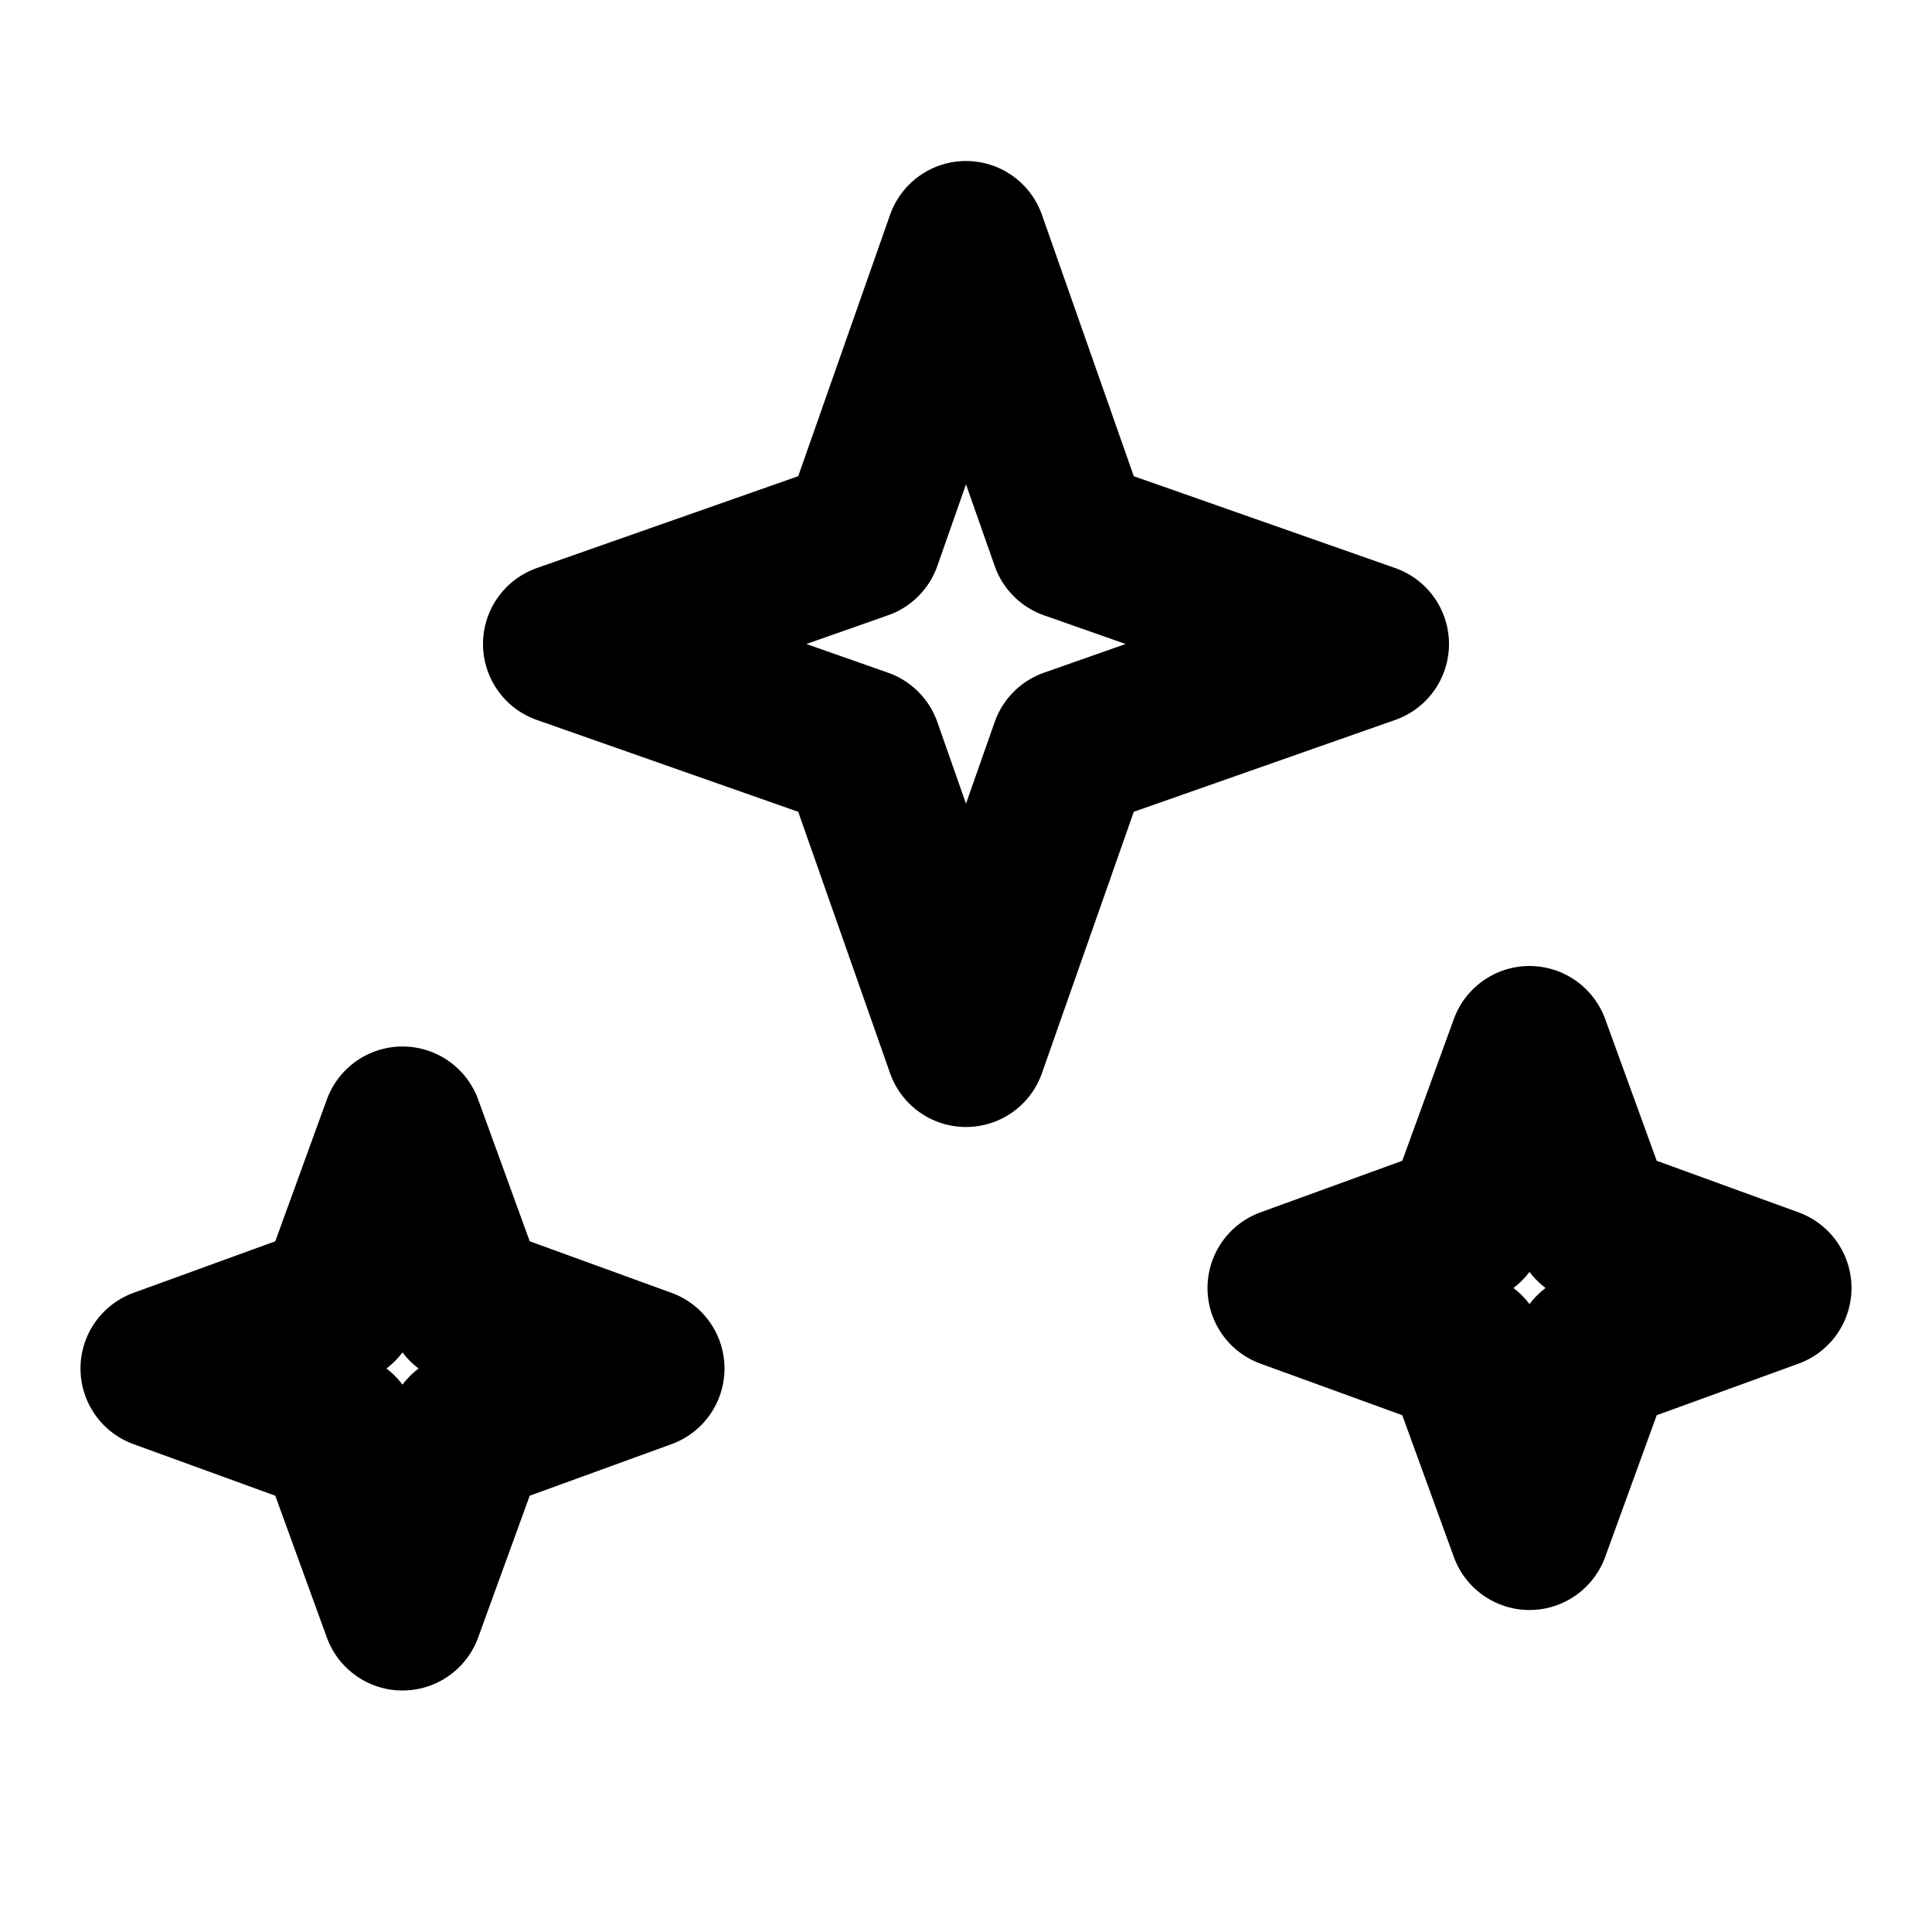
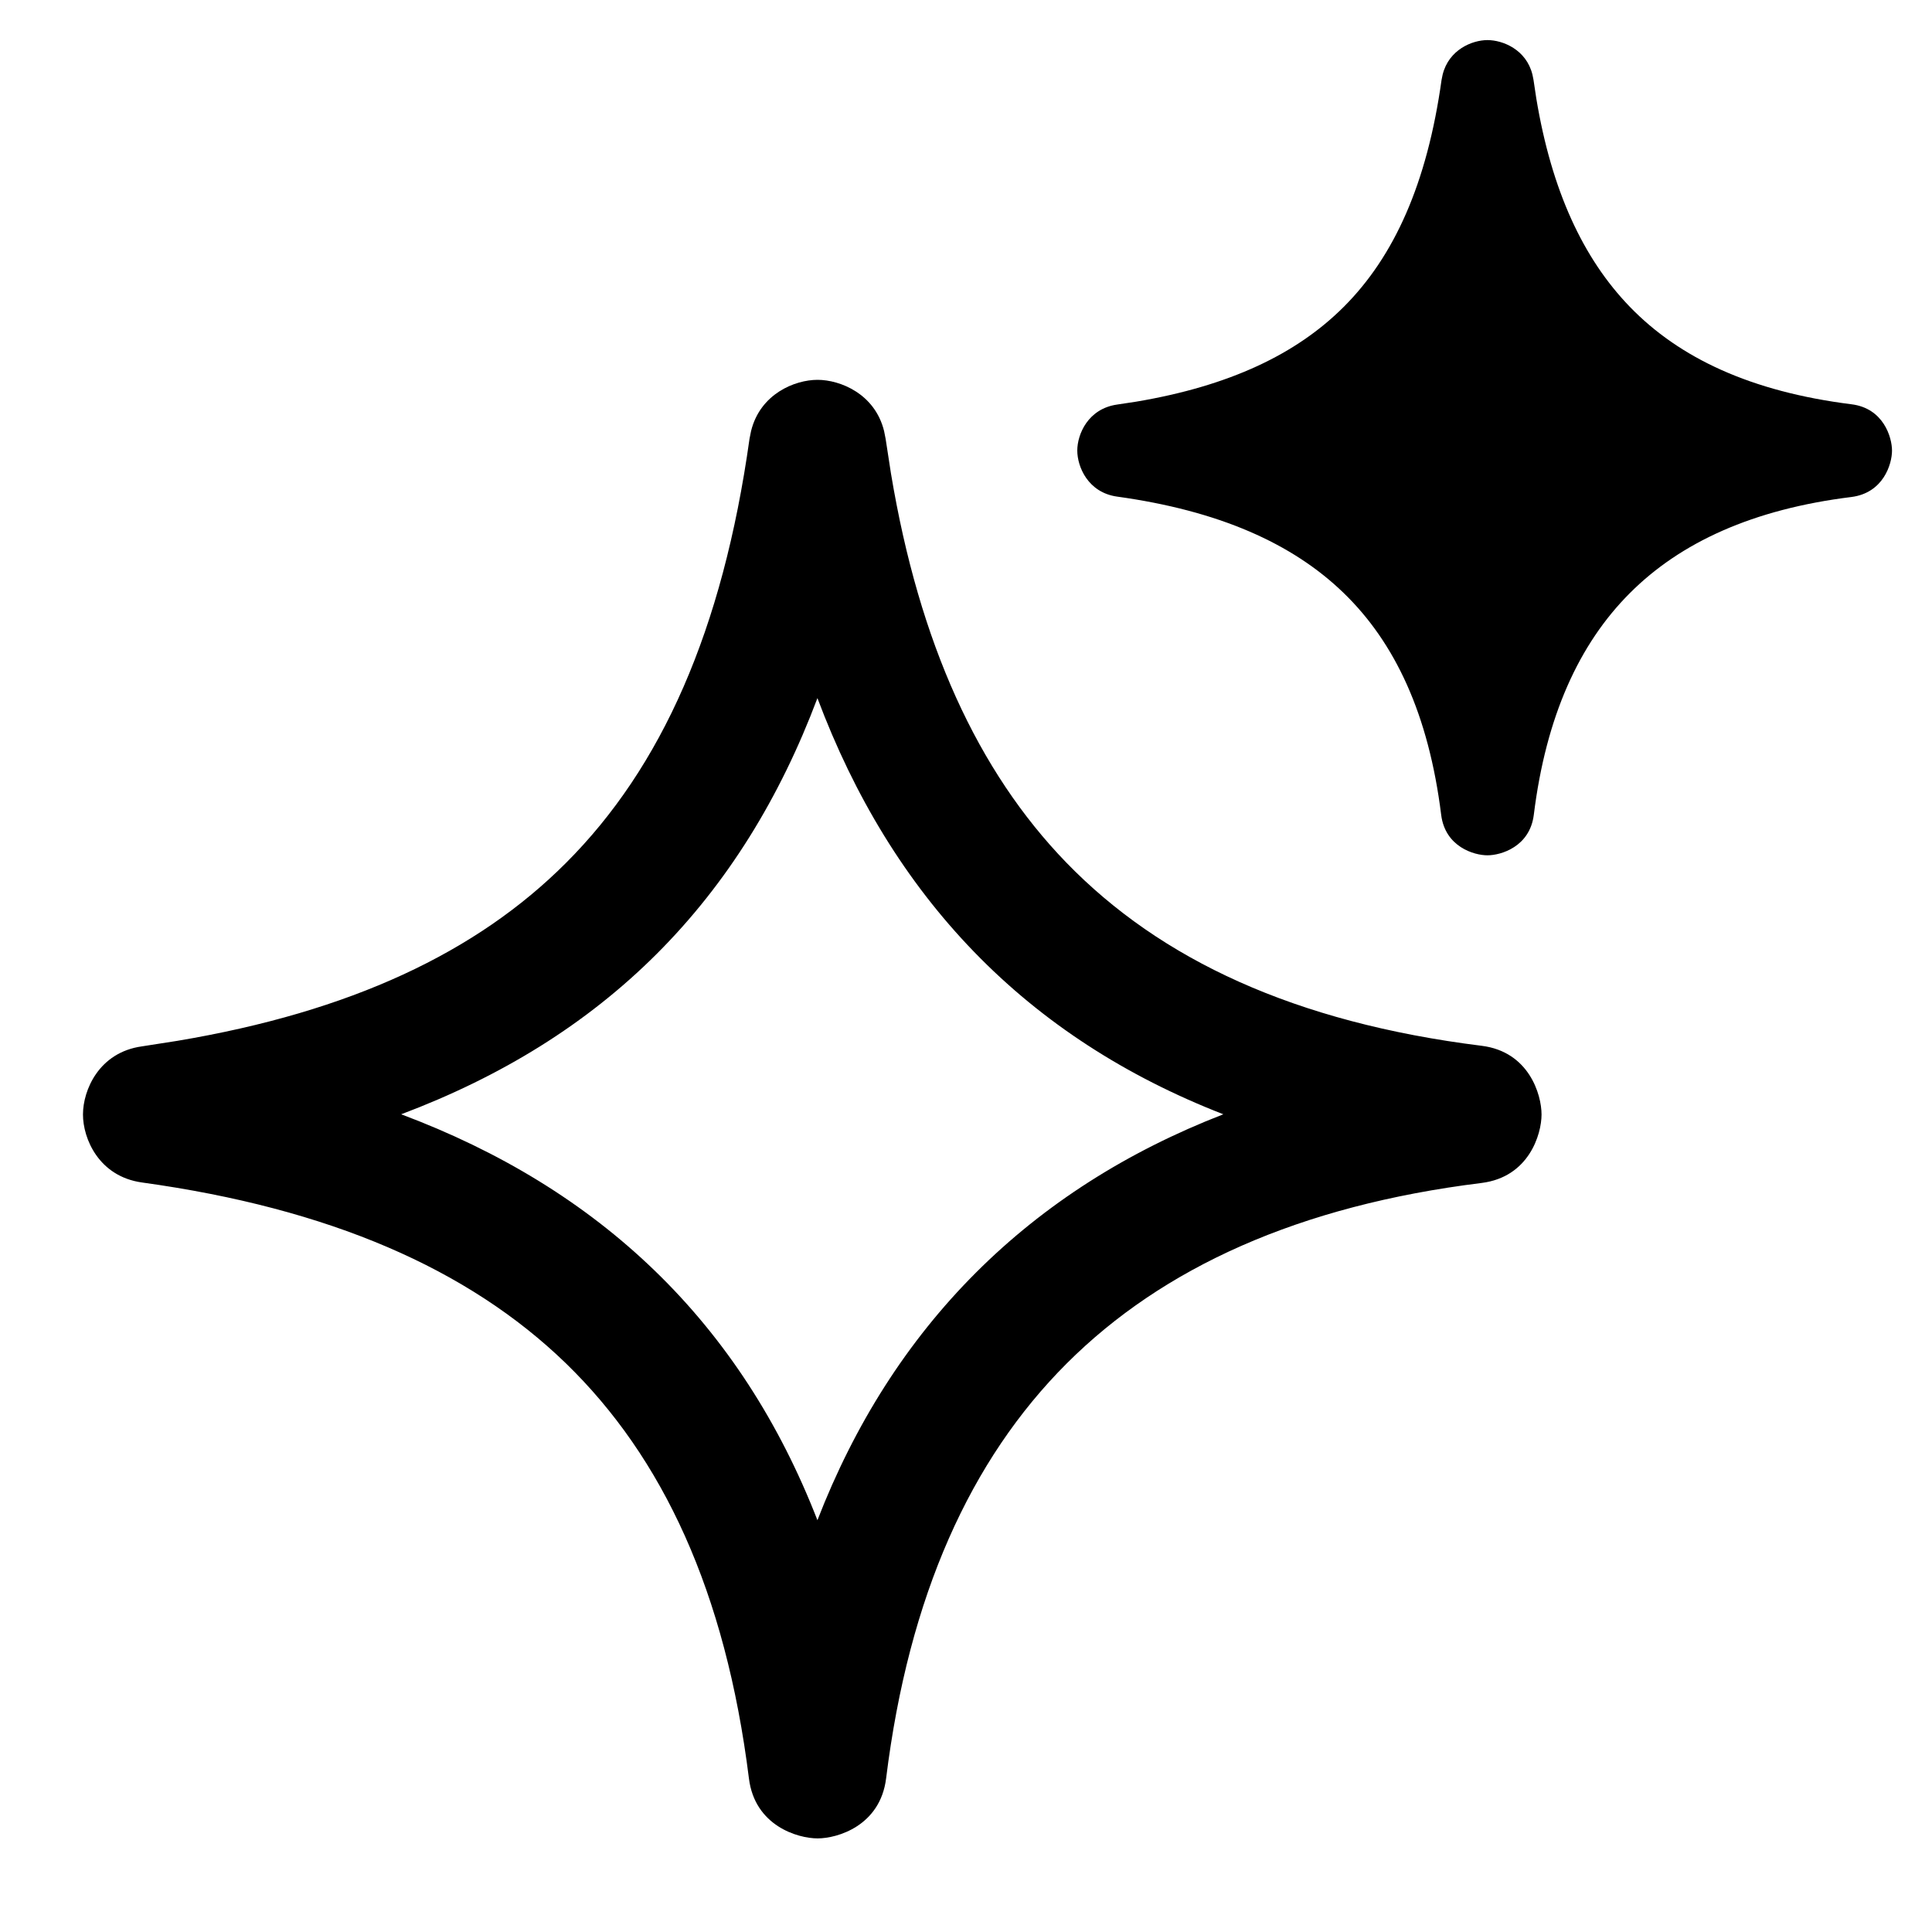
- <svg xmlns="http://www.w3.org/2000/svg" width="24" height="24" viewBox="0 0 24 24" fill="none" stroke="#000" stroke-width="2" stroke-linecap="round" stroke-linejoin="round">
-   <path d="m12 3-1.3 3.7L7 8l3.7 1.3L12 13l1.3-3.7L17 8l-3.7-1.3Z" />
-   <path d="m5 14-.8 2.2L2 17l2.2.8L5 20l.8-2.2L8 17l-2.2-.8Z" />
-   <path d="m19 13-.8 2.2L16 16l2.2.8L19 19l.8-2.2L22 16l-2.2-.8Z" />
+ <svg xmlns="http://www.w3.org/2000/svg" width="20" height="20" viewBox="0 0 20 20">
+   <path d="M15.398 0.415C15.556 0.415 15.8 0.512 15.864 0.773L15.875 0.828L15.904 1.021C16.062 1.971 16.387 2.675 16.872 3.176C17.386 3.707 18.125 4.054 19.166 4.185C19.498 4.226 19.586 4.527 19.586 4.665C19.586 4.803 19.497 5.103 19.165 5.145C18.147 5.271 17.397 5.614 16.872 6.14C16.347 6.665 16.004 7.416 15.878 8.434C15.837 8.766 15.537 8.854 15.399 8.854C15.261 8.855 14.96 8.767 14.919 8.435C14.789 7.393 14.441 6.653 13.91 6.139C13.377 5.622 12.612 5.286 11.565 5.141C11.263 5.099 11.152 4.832 11.152 4.664C11.152 4.496 11.263 4.231 11.564 4.188L11.762 4.158C12.73 3.995 13.422 3.665 13.911 3.176C14.433 2.654 14.773 1.9 14.923 0.827L14.934 0.773C14.998 0.513 15.241 0.415 15.398 0.415Z" fill="currentColor" />
+   <path d="M8.463 3.932C8.697 3.932 9.057 4.076 9.152 4.462L9.168 4.543L9.223 4.9C9.516 6.66 10.122 7.983 11.039 8.93C12.014 9.935 13.405 10.585 15.338 10.826C15.828 10.887 15.958 11.331 15.958 11.537C15.958 11.743 15.827 12.185 15.337 12.246C13.447 12.48 12.037 13.121 11.042 14.115C10.047 15.11 9.407 16.52 9.173 18.41C9.112 18.9 8.67 19.031 8.464 19.031C8.258 19.031 7.814 18.901 7.753 18.411C7.511 16.478 6.862 15.087 5.857 14.112C4.847 13.134 3.409 12.509 1.47 12.241C1.023 12.179 0.858 11.786 0.859 11.536C0.859 11.287 1.023 10.894 1.469 10.832L1.834 10.775C3.63 10.474 4.933 9.86 5.859 8.933C6.848 7.944 7.481 6.527 7.759 4.542L7.775 4.462C7.87 4.076 8.229 3.932 8.463 3.932ZM8.462 7.227C8.072 8.263 7.527 9.146 6.8 9.873C6.073 10.6 5.189 11.145 4.153 11.535C5.172 11.917 6.052 12.451 6.781 13.157C7.513 13.866 8.069 14.727 8.462 15.737C8.847 14.744 9.391 13.886 10.102 13.175C10.813 12.464 11.671 11.92 12.664 11.535C11.654 11.142 10.793 10.586 10.084 9.854C9.378 9.125 8.844 8.245 8.462 7.227Z" fill="currentColor" />
</svg>
